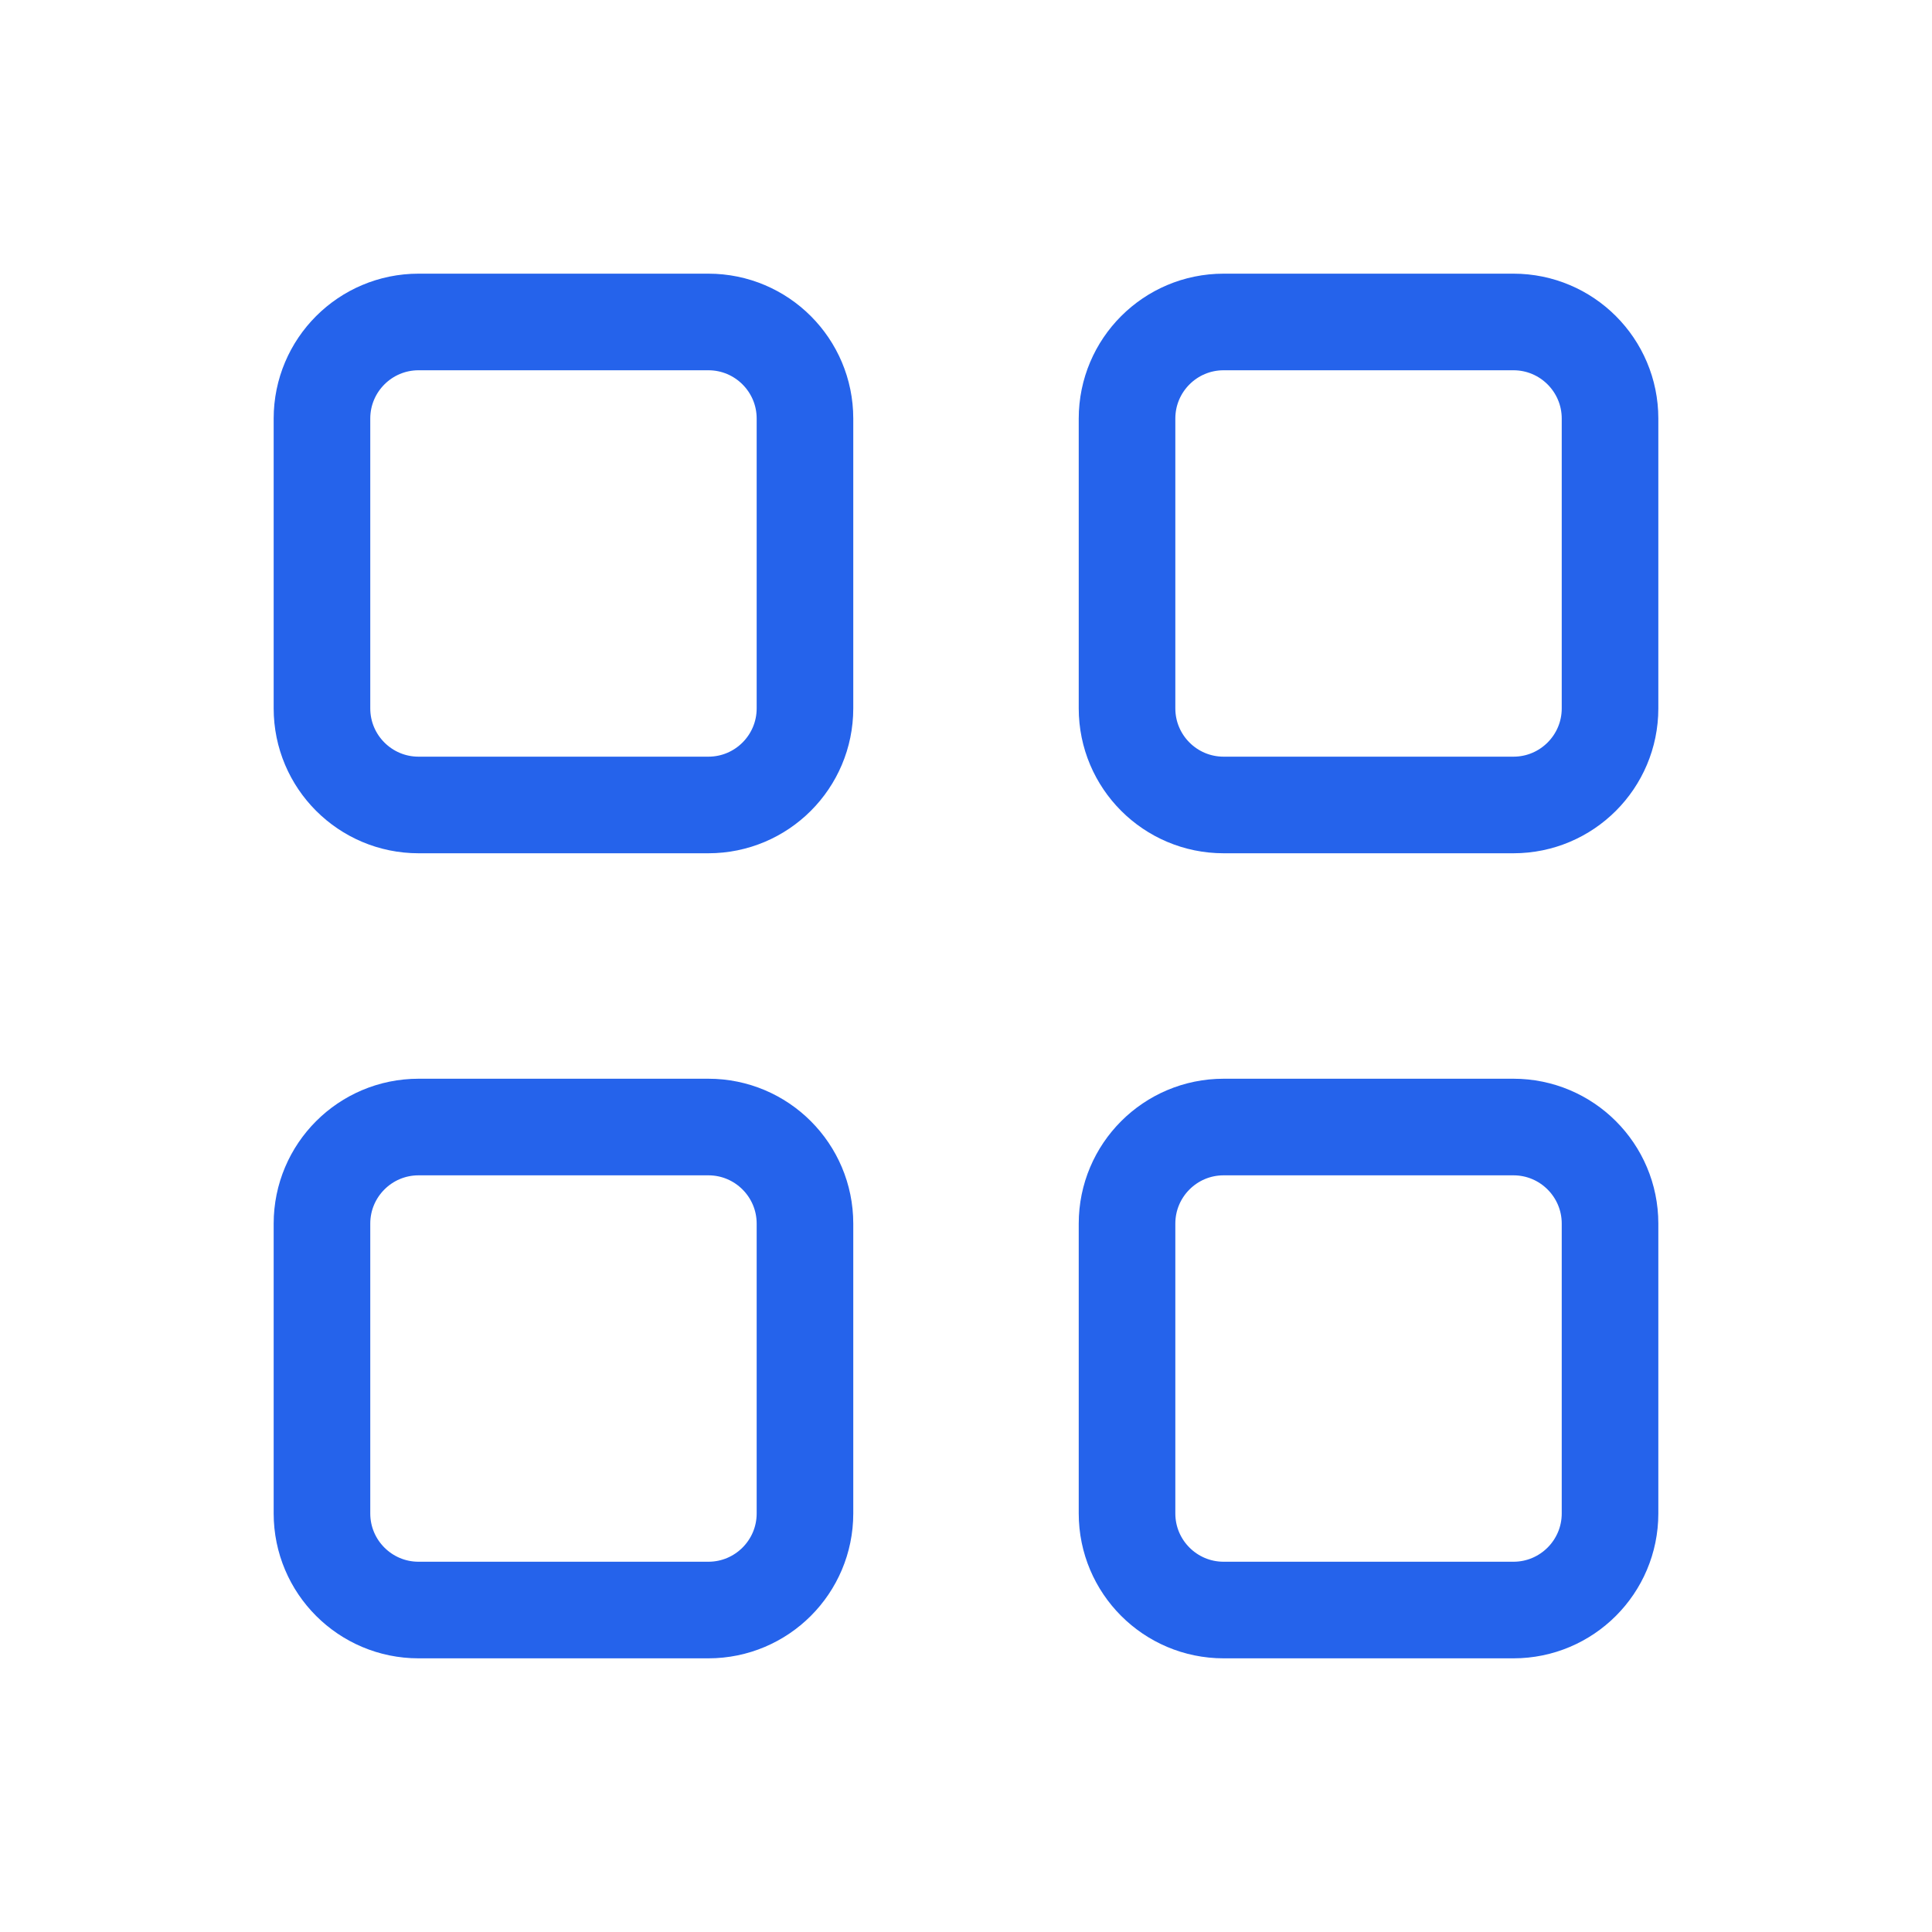
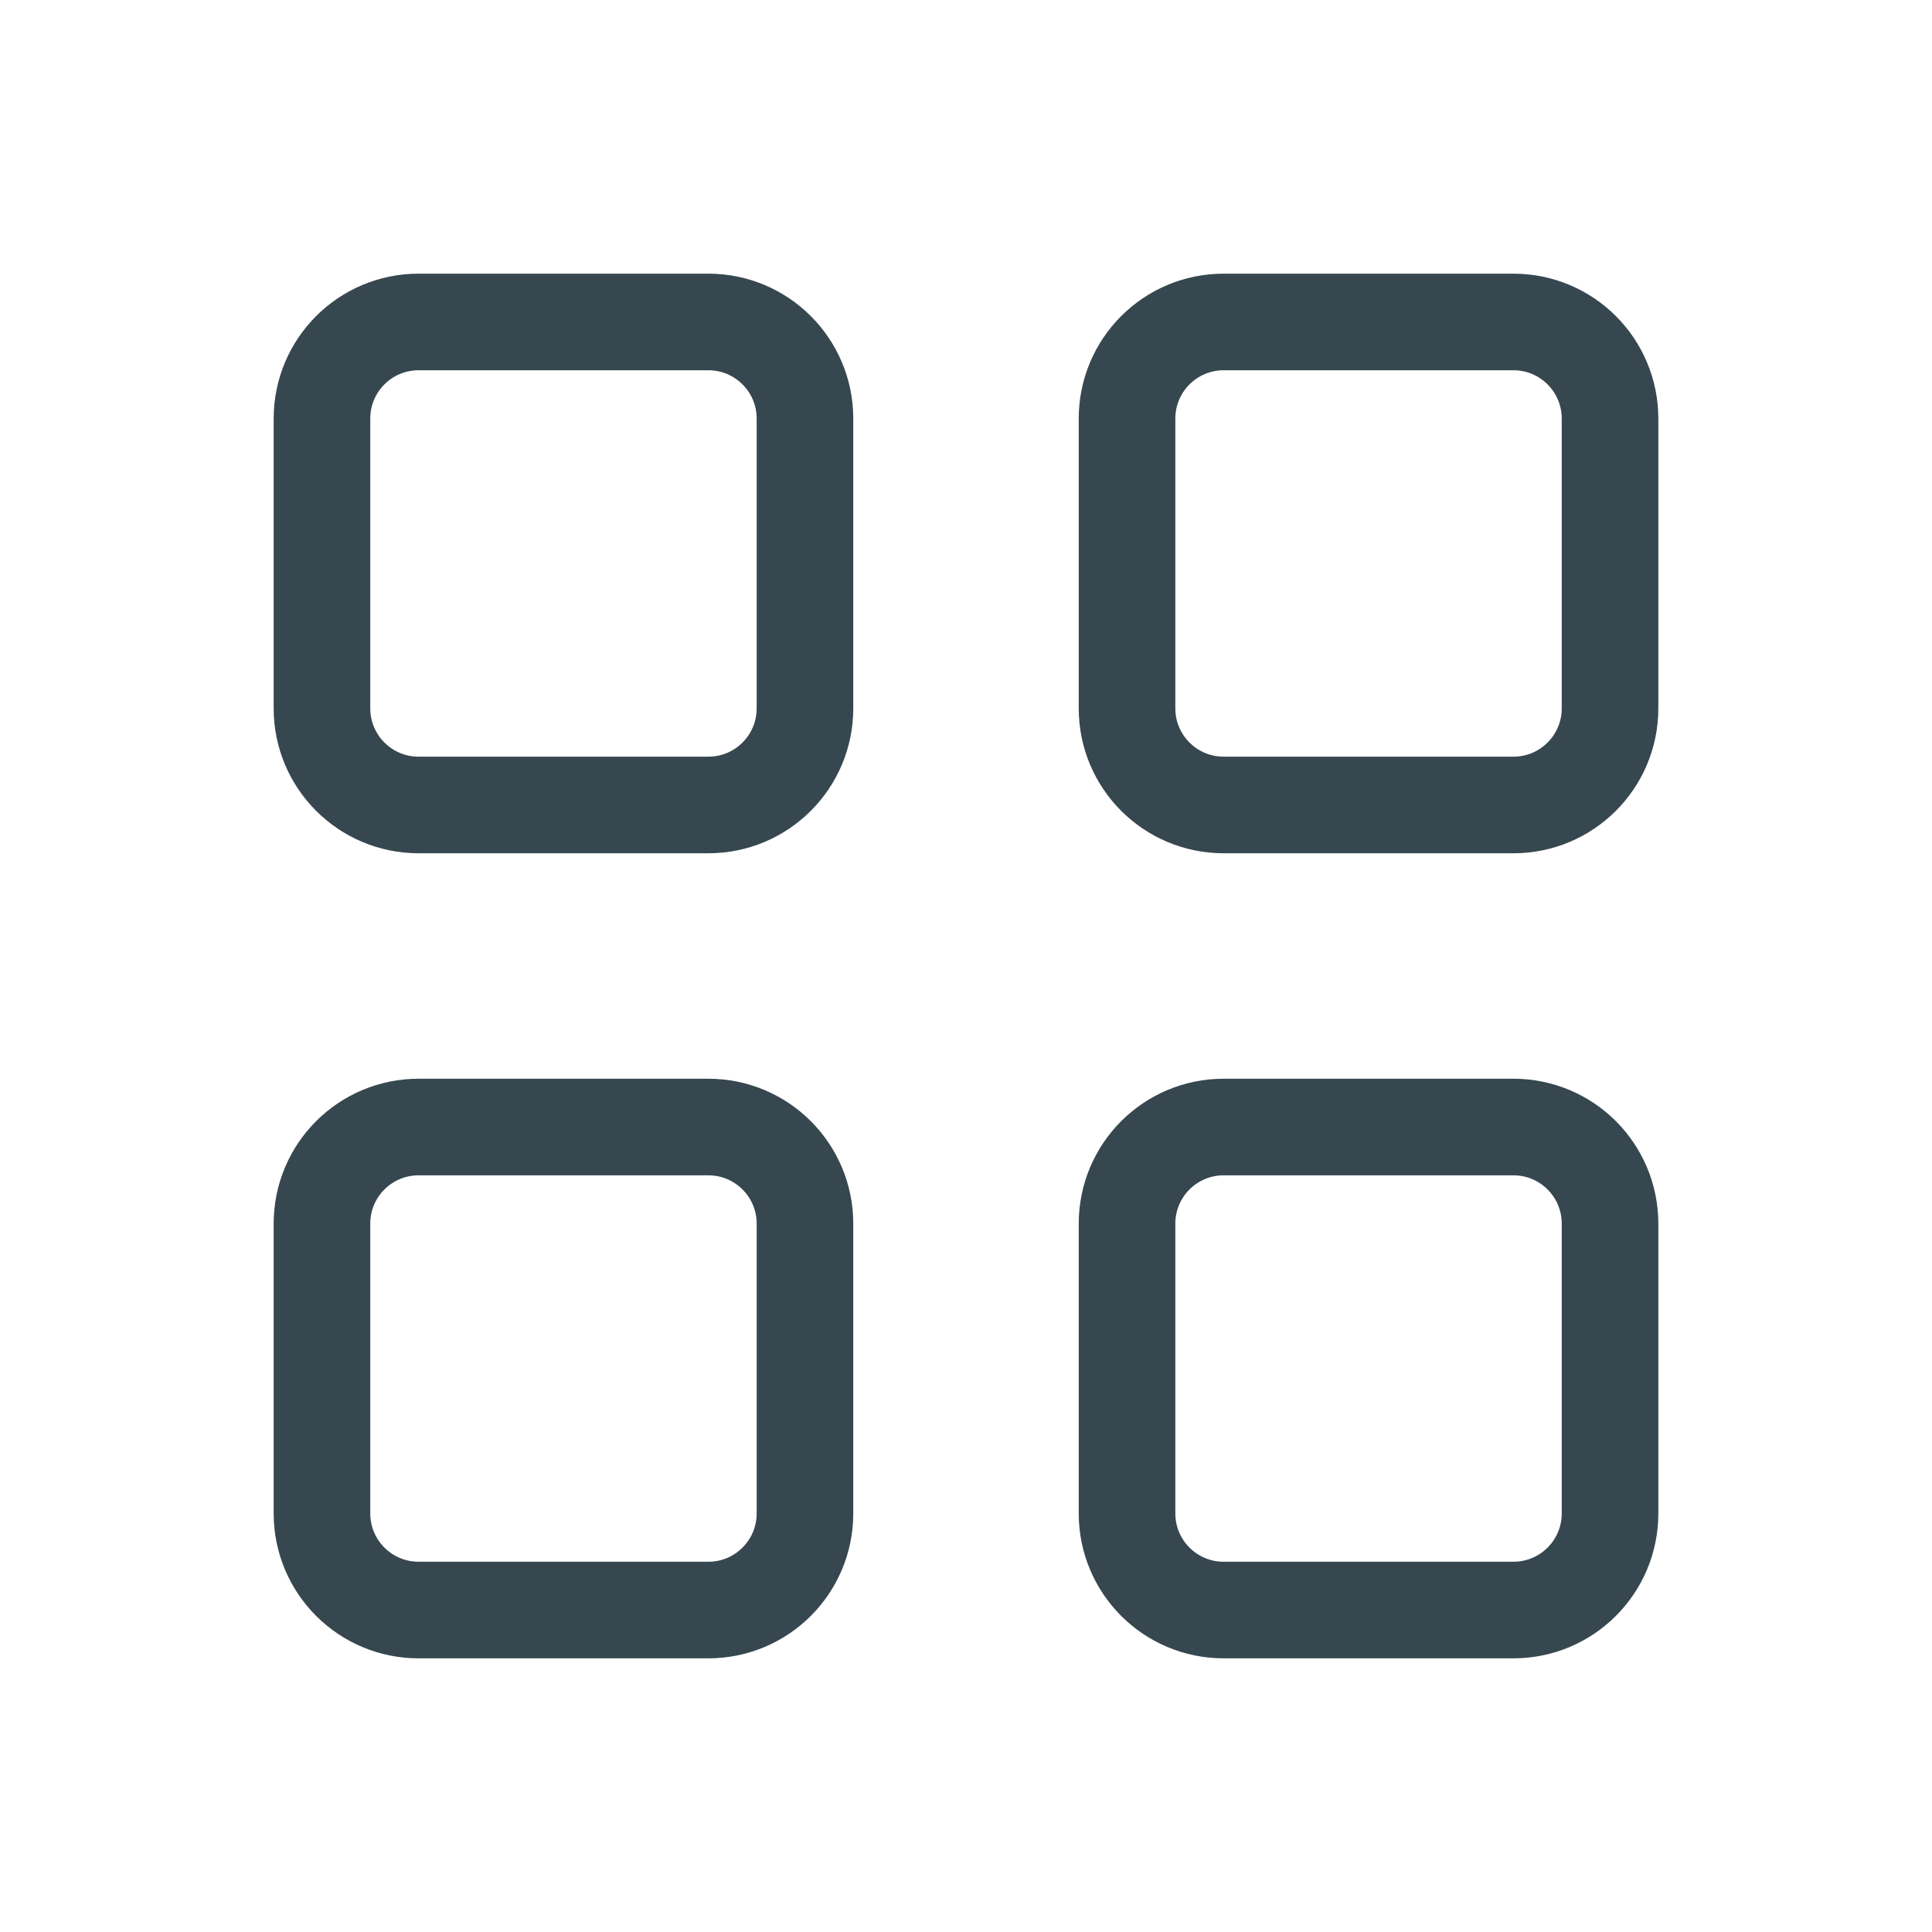
<svg xmlns="http://www.w3.org/2000/svg" width="20" height="20" viewBox="0 0 20 20" fill="none">
-   <rect x="3.333" y="3.333" width="5" height="5" rx="1" stroke="#2563EB" stroke-linejoin="round" />
-   <rect x="3.333" y="11.667" width="5" height="5" rx="1" stroke="#2563EB" stroke-linejoin="round" />
-   <rect x="11.667" y="11.667" width="5" height="5" rx="1" stroke="#2563EB" stroke-linejoin="round" />
-   <rect x="11.667" y="3.333" width="5" height="5" rx="1" stroke="#2563EB" stroke-linejoin="round" />
+   <rect x="3.333" y="3.333" width="5" height="5" rx="1" stroke="#36474F" stroke-linejoin="round" />
+   <rect x="3.333" y="11.667" width="5" height="5" rx="1" stroke="#36474F" stroke-linejoin="round" />
+   <rect x="11.667" y="11.667" width="5" height="5" rx="1" stroke="#36474F" stroke-linejoin="round" />
+   <rect x="11.667" y="3.333" width="5" height="5" rx="1" stroke="#36474F" stroke-linejoin="round" />
</svg>
